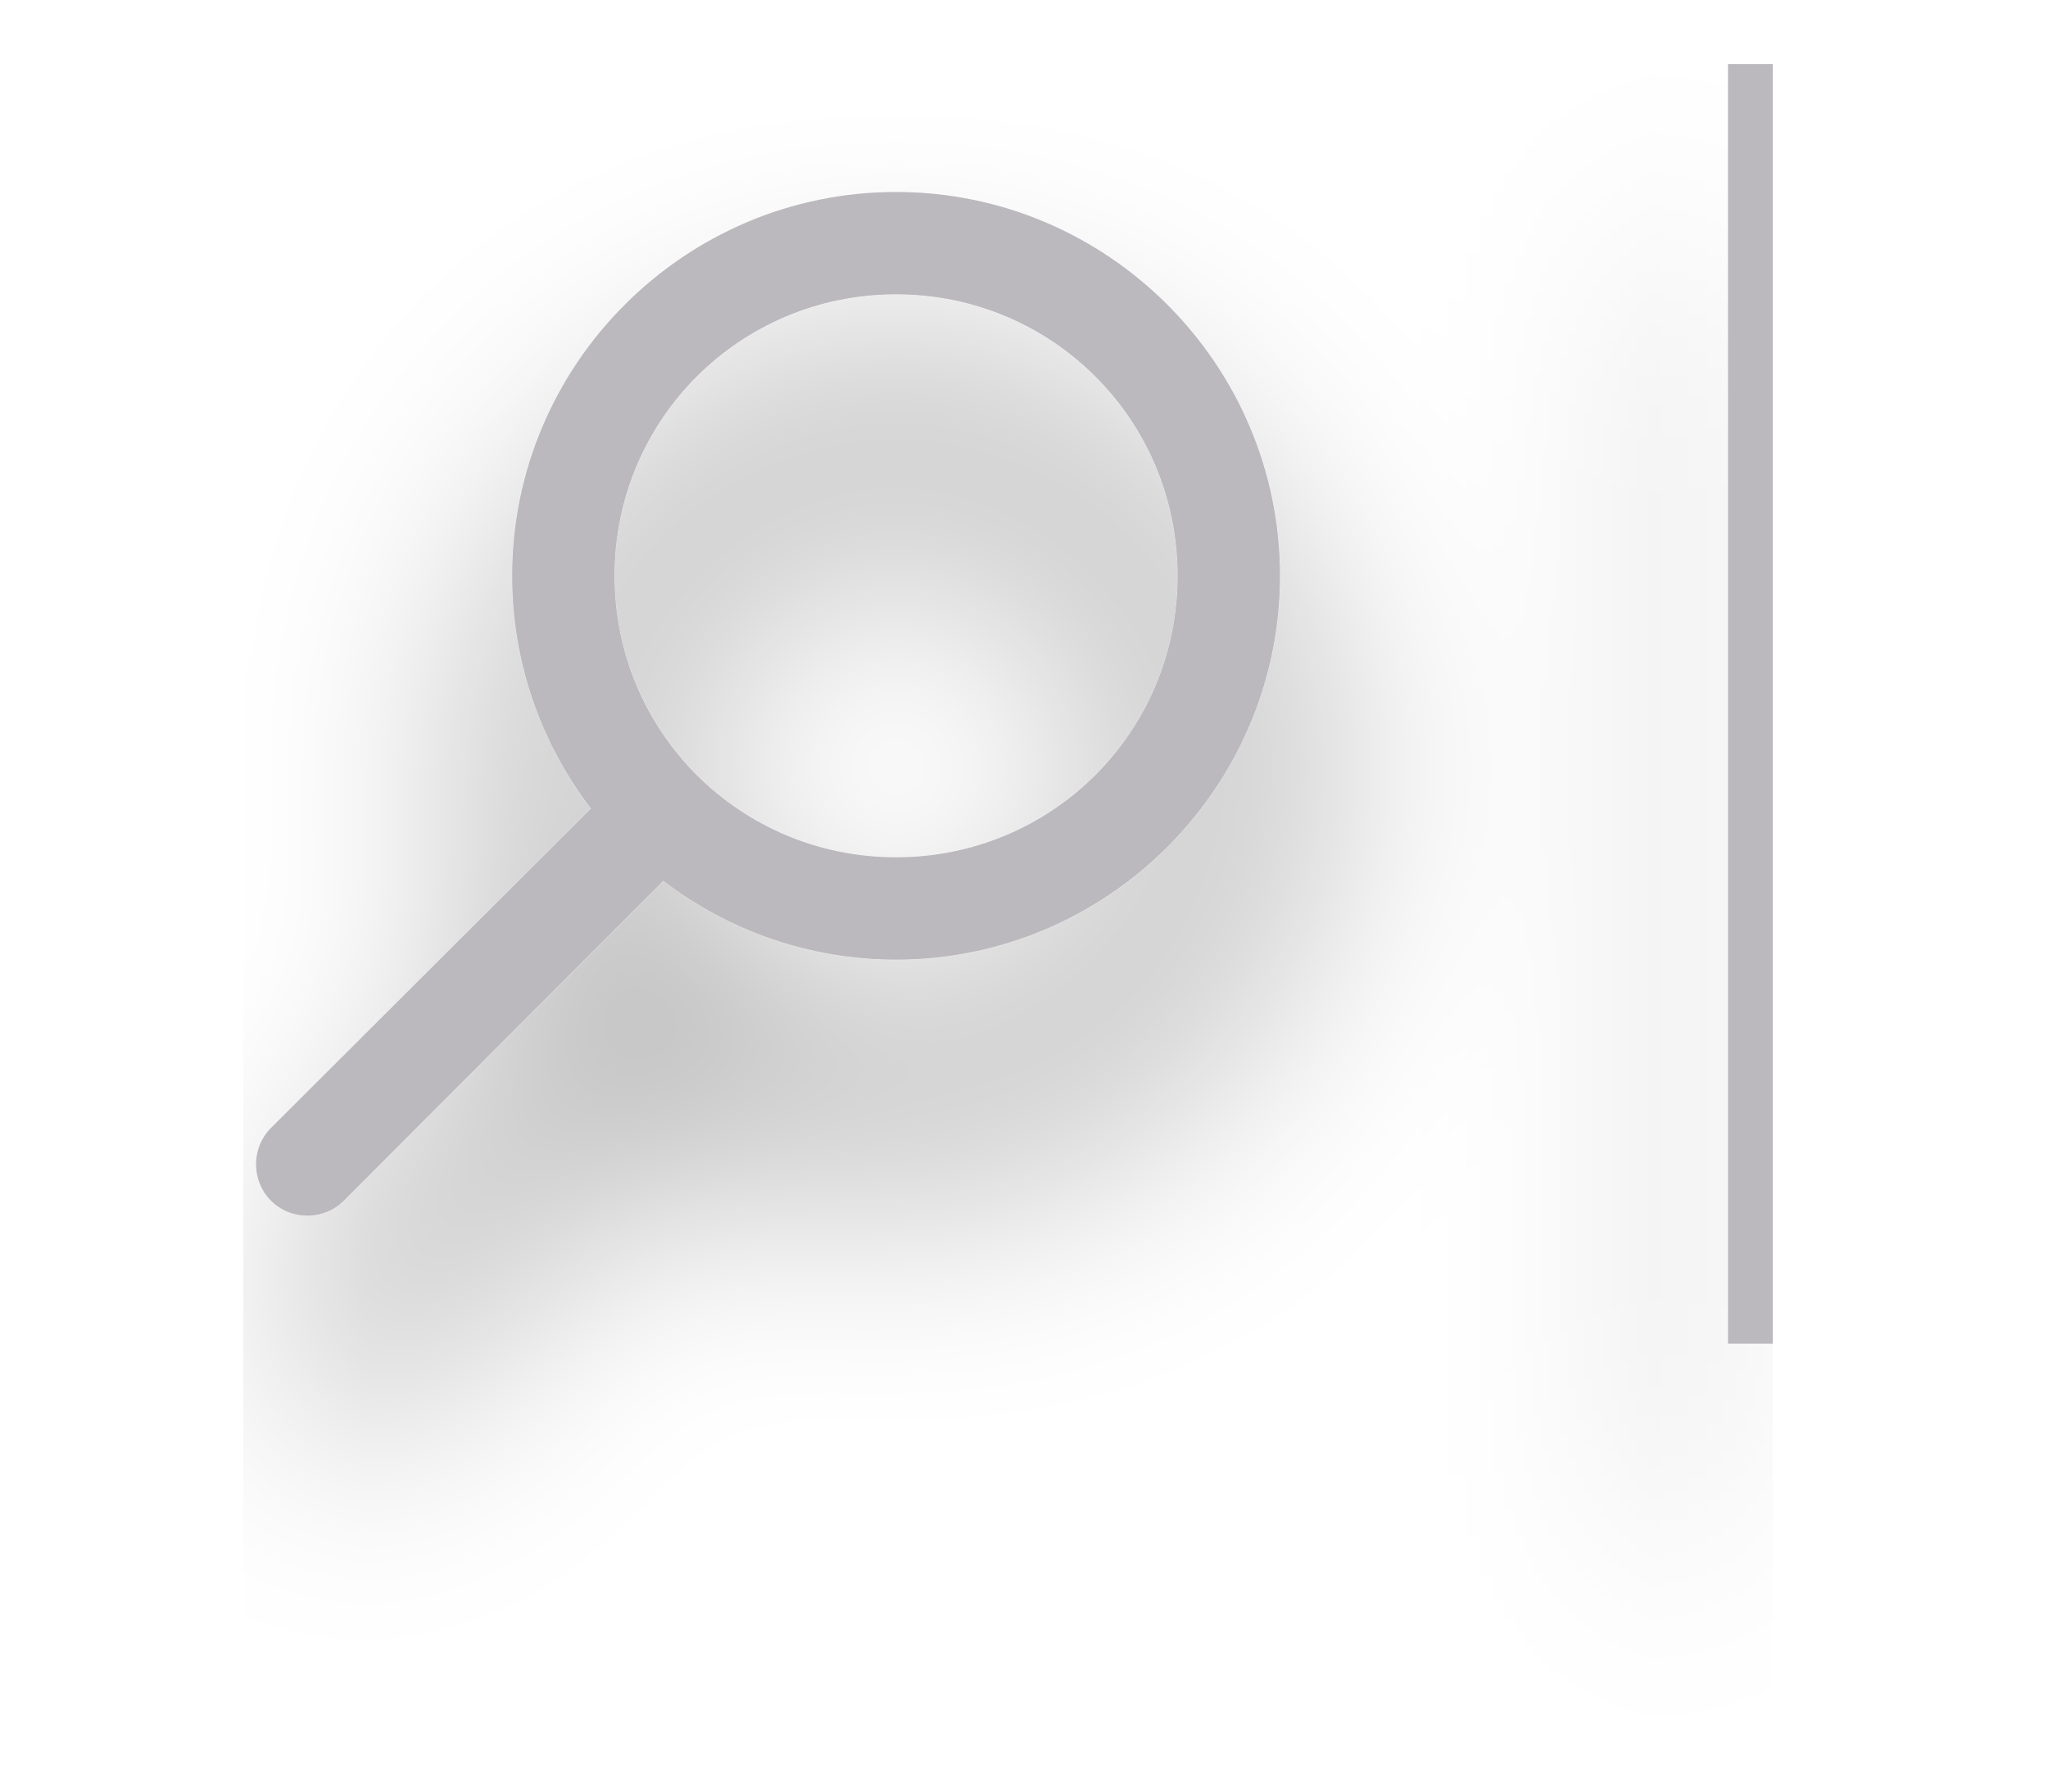
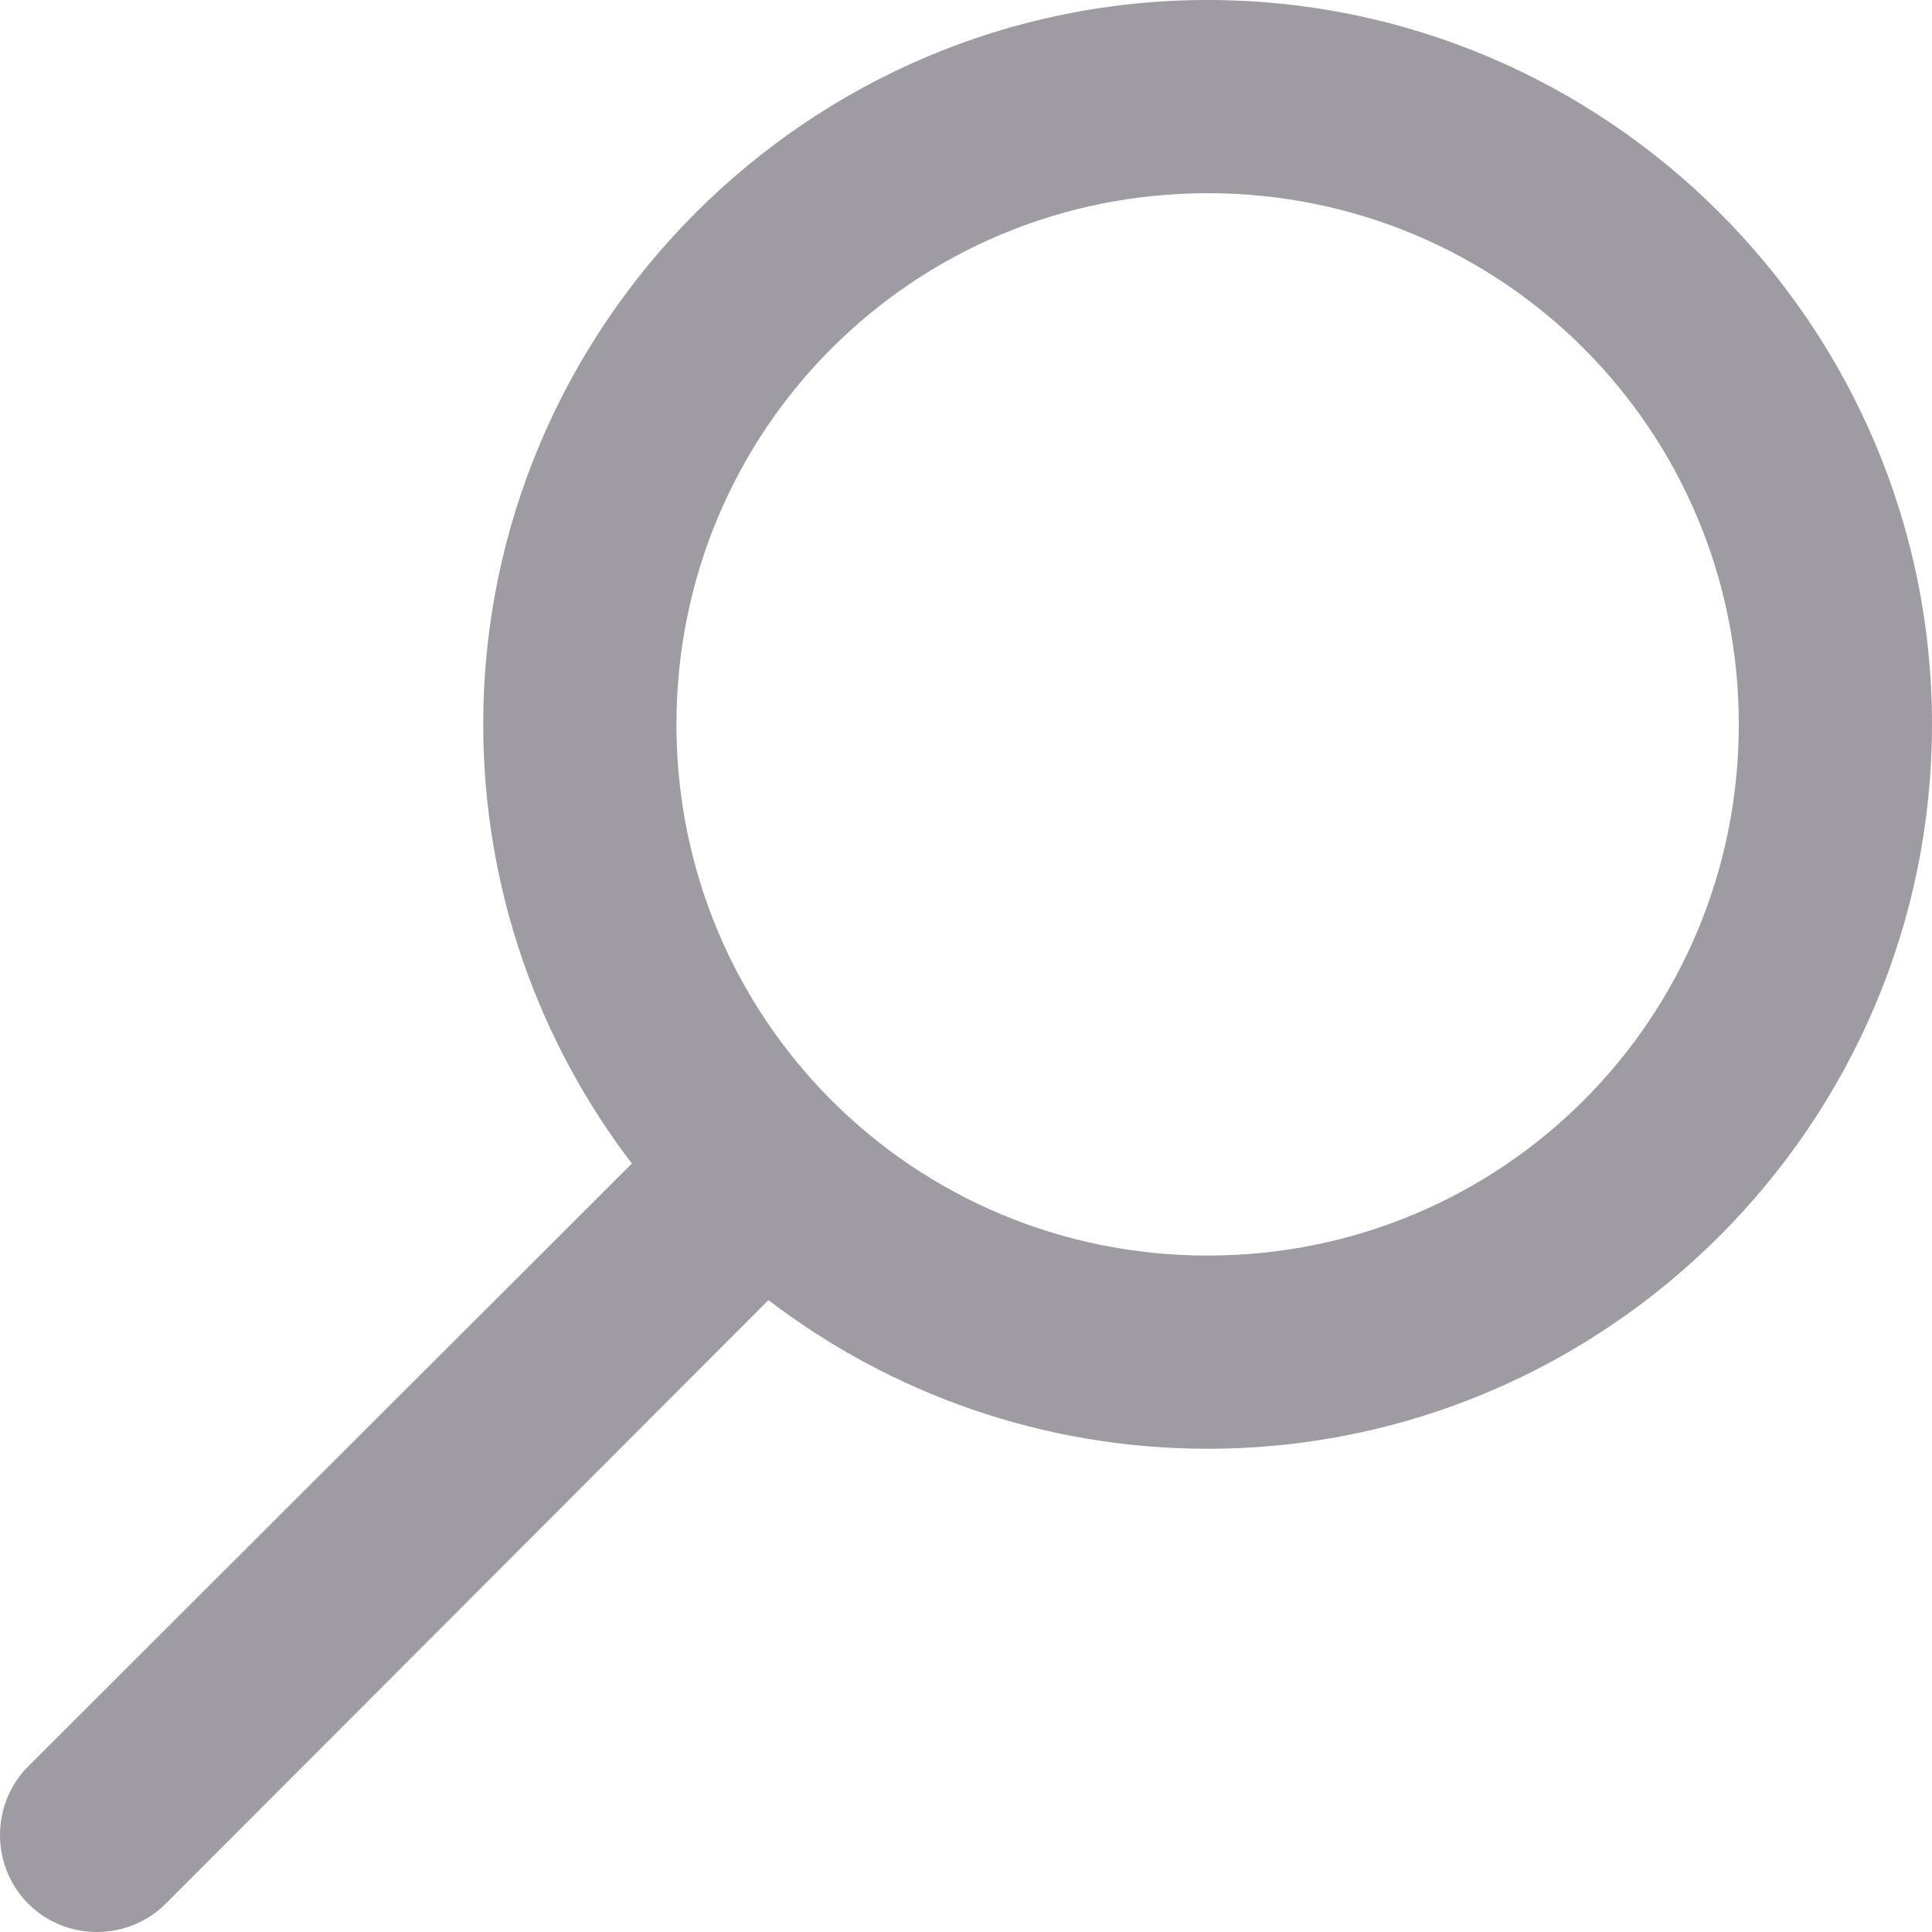
- <svg xmlns="http://www.w3.org/2000/svg" width="32px" height="28px" viewBox="0 0 32 28" version="1.1">
-   <defs>
-     <filter x="-0.8%" y="-13.5%" width="101.6%" height="147.9%" filterUnits="objectBoundingBox" id="filter-1">
-       <feOffset dx="0" dy="3" in="SourceAlpha" result="shadowOffsetOuter1" />
-       <feGaussianBlur stdDeviation="2" in="shadowOffsetOuter1" result="shadowBlurOuter1" />
-       <feColorMatrix values="0 0 0 0 0   0 0 0 0 0   0 0 0 0 0  0 0 0 0.491 0" type="matrix" in="shadowBlurOuter1" result="shadowMatrixOuter1" />
-       <feMerge>
-         <feMergeNode in="shadowMatrixOuter1" />
-         <feMergeNode in="SourceGraphic" />
-       </feMerge>
-     </filter>
-   </defs>
-   <g id="Global-Features" stroke="none" stroke-width="1" fill="none" fill-rule="evenodd">
-     <g id="Artboard" transform="translate(-1110, -1165)">
-       <g id="global:_expanded_search_bar" transform="translate(0, 1152)">
-         <g id="base-layout_NOTES">
-           <g id="top_bar">
-             <g filter="url(#filter-1)" id="search-box">
-               <g transform="translate(1106, 9)">
-                 <g id="Group" transform="translate(8, 5)">
-                   <path d="M5.999,2 C2.695,2 0,4.695 0,7.999 C0,11.302 2.695,13.998 5.999,13.998 C7.363,13.998 8.626,13.539 9.636,12.767 L14.628,17.766 C14.941,18.078 15.453,18.078 15.766,17.766 C16.078,17.453 16.078,16.941 15.766,16.628 L10.767,11.636 C11.539,10.626 11.998,9.363 11.998,7.999 C11.998,4.695 9.302,2 5.999,2 Z M5.999,3.6 C8.438,3.6 10.398,5.56 10.398,7.999 C10.398,10.438 8.438,12.398 5.999,12.398 C3.56,12.398 1.6,10.438 1.6,7.999 C1.6,5.56 3.56,3.6 5.999,3.6 Z" id="Shape" fill="#BBB9BD" fill-rule="nonzero" transform="translate(8, 10) scale(-1, 1) translate(-8, -10) " />
-                   <path d="M23.5,0.5 L23.5,19.5" id="Line" stroke="#BBB9BD" stroke-linecap="square" />
-                 </g>
-               </g>
-             </g>
-           </g>
-         </g>
-       </g>
+ <svg xmlns="http://www.w3.org/2000/svg" width="16px" height="16px" viewBox="0 0 16 16" version="1.1">
+   <defs />
+   <g id="Page-1" stroke="none" stroke-width="1" fill="none" fill-rule="evenodd">
+     <g id="search_field_icon" fill="#9F9BA2" fill-rule="nonzero">
+       <path d="M5.999,0 C2.695,0 0,2.695 0,5.999 C0,9.302 2.695,11.998 5.999,11.998 C7.363,11.998 8.626,11.539 9.636,10.767 L14.628,15.766 C14.941,16.078 15.453,16.078 15.766,15.766 C16.078,15.453 16.078,14.941 15.766,14.628 L10.767,9.636 C11.539,8.626 11.998,7.363 11.998,5.999 C11.998,2.695 9.302,0 5.999,0 Z M5.999,1.6 C8.438,1.6 10.398,3.56 10.398,5.999 C10.398,8.438 8.438,10.398 5.999,10.398 C3.56,10.398 1.6,8.438 1.6,5.999 C1.6,3.56 3.56,1.6 5.999,1.6 Z" id="Shape" transform="translate(8, 8) scale(-1, 1) translate(-8, -8) " />
    </g>
  </g>
</svg>
